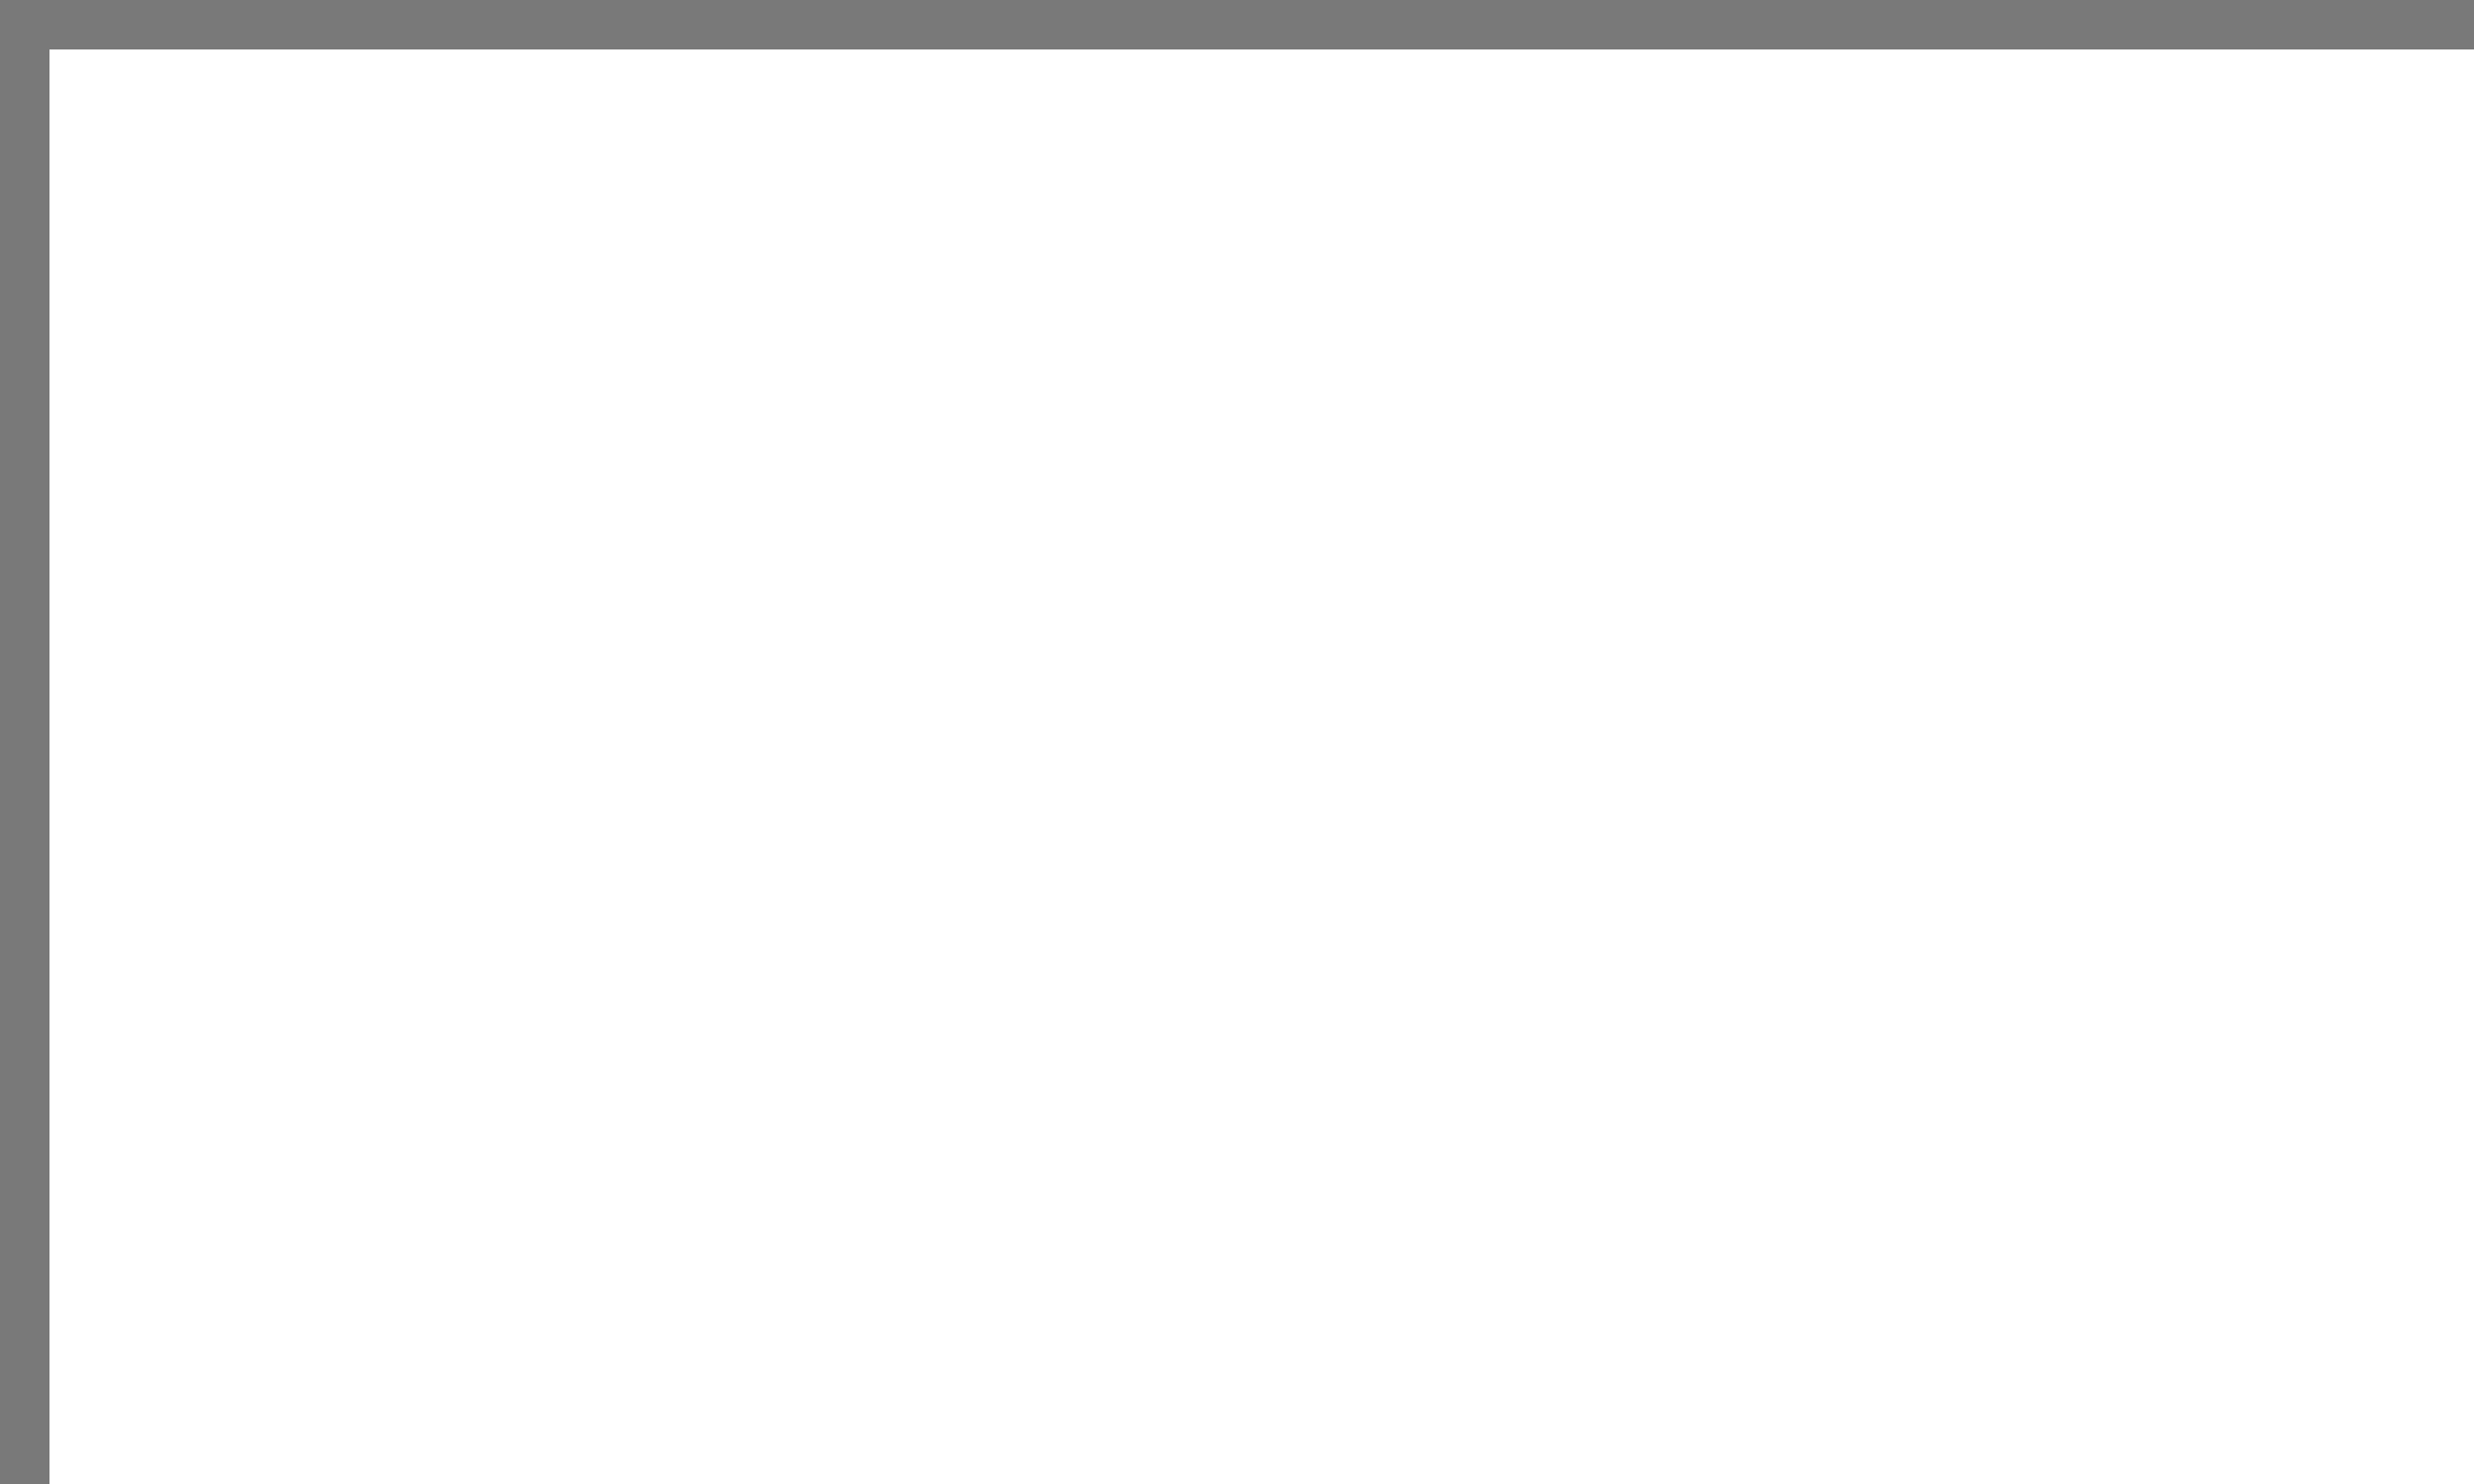
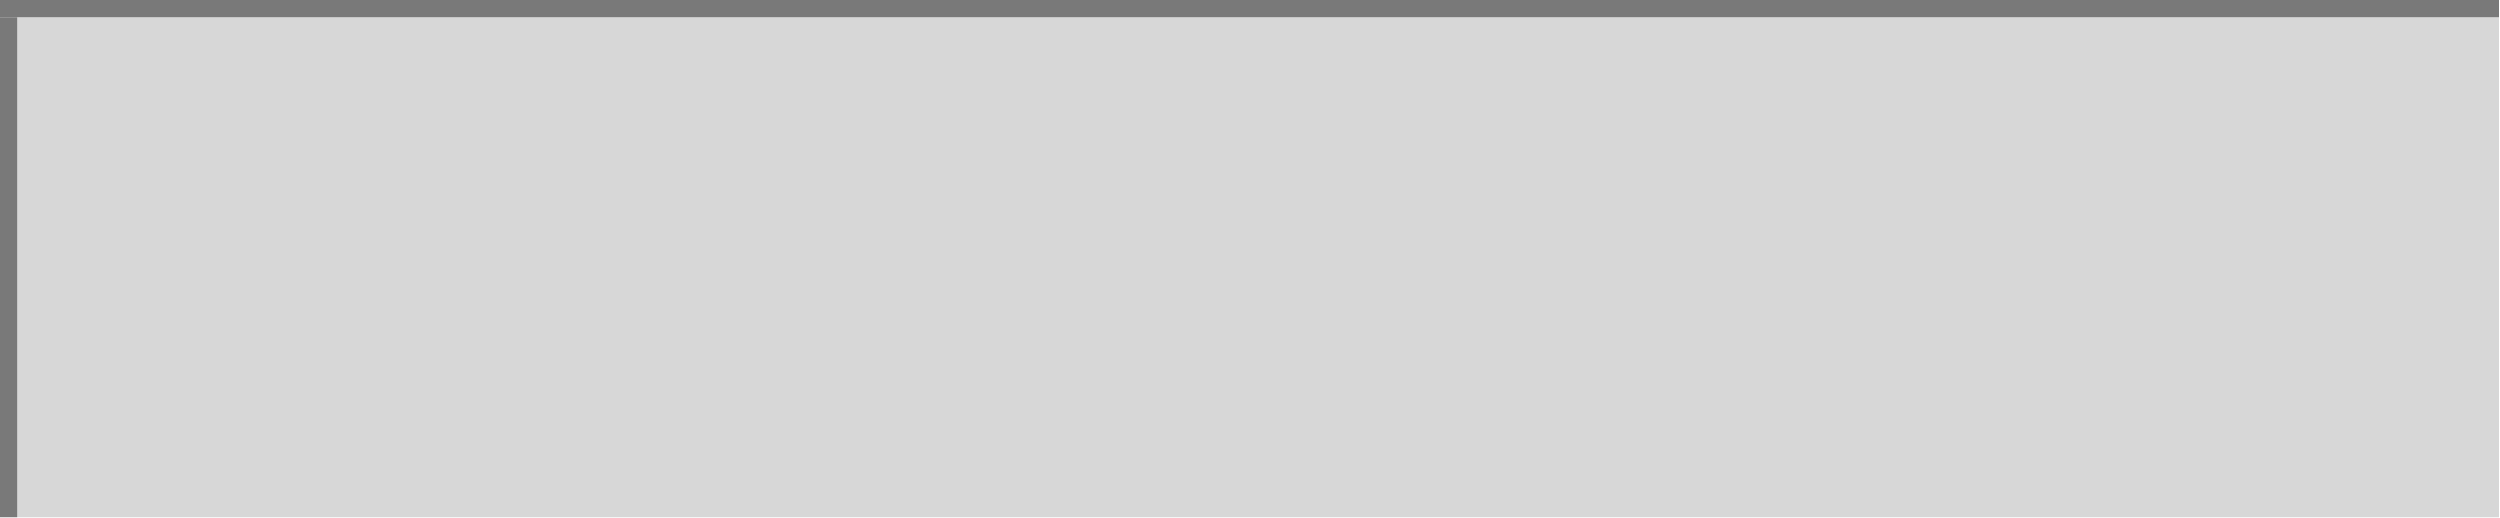
- <svg xmlns="http://www.w3.org/2000/svg" version="1.1" width="50px" height="30px" viewBox="0 990 50 30">
-   <path d="M 1 1  L 50 1  L 50 30  L 1 30  L 1 1  Z " fill-rule="nonzero" fill="rgba(255, 255, 255, 1)" stroke="none" transform="matrix(1 0 0 1 0 990 )" class="fill" />
-   <path d="M 0.5 1  L 0.5 30  " stroke-width="1" stroke-dasharray="0" stroke="rgba(121, 121, 121, 1)" fill="none" transform="matrix(1 0 0 1 0 990 )" class="stroke" />
-   <path d="M 0 0.5  L 50 0.5  " stroke-width="1" stroke-dasharray="0" stroke="rgba(121, 121, 121, 1)" fill="none" transform="matrix(1 0 0 1 0 990 )" class="stroke" />
+ <svg xmlns="http://www.w3.org/2000/svg" version="1.1" width="145px" height="30px" viewBox="50 0 145 30">
+   <path d="M 1 1  L 145 1  L 145 30  L 1 30  L 1 1  Z " fill-rule="nonzero" fill="rgba(215, 215, 215, 1)" stroke="none" transform="matrix(1 0 0 1 50 0 )" class="fill" />
+   <path d="M 0.5 1  L 0.5 30  " stroke-width="1" stroke-dasharray="0" stroke="rgba(121, 121, 121, 1)" fill="none" transform="matrix(1 0 0 1 50 0 )" class="stroke" />
+   <path d="M 0 0.5  L 145 0.5  " stroke-width="1" stroke-dasharray="0" stroke="rgba(121, 121, 121, 1)" fill="none" transform="matrix(1 0 0 1 50 0 )" class="stroke" />
</svg>
